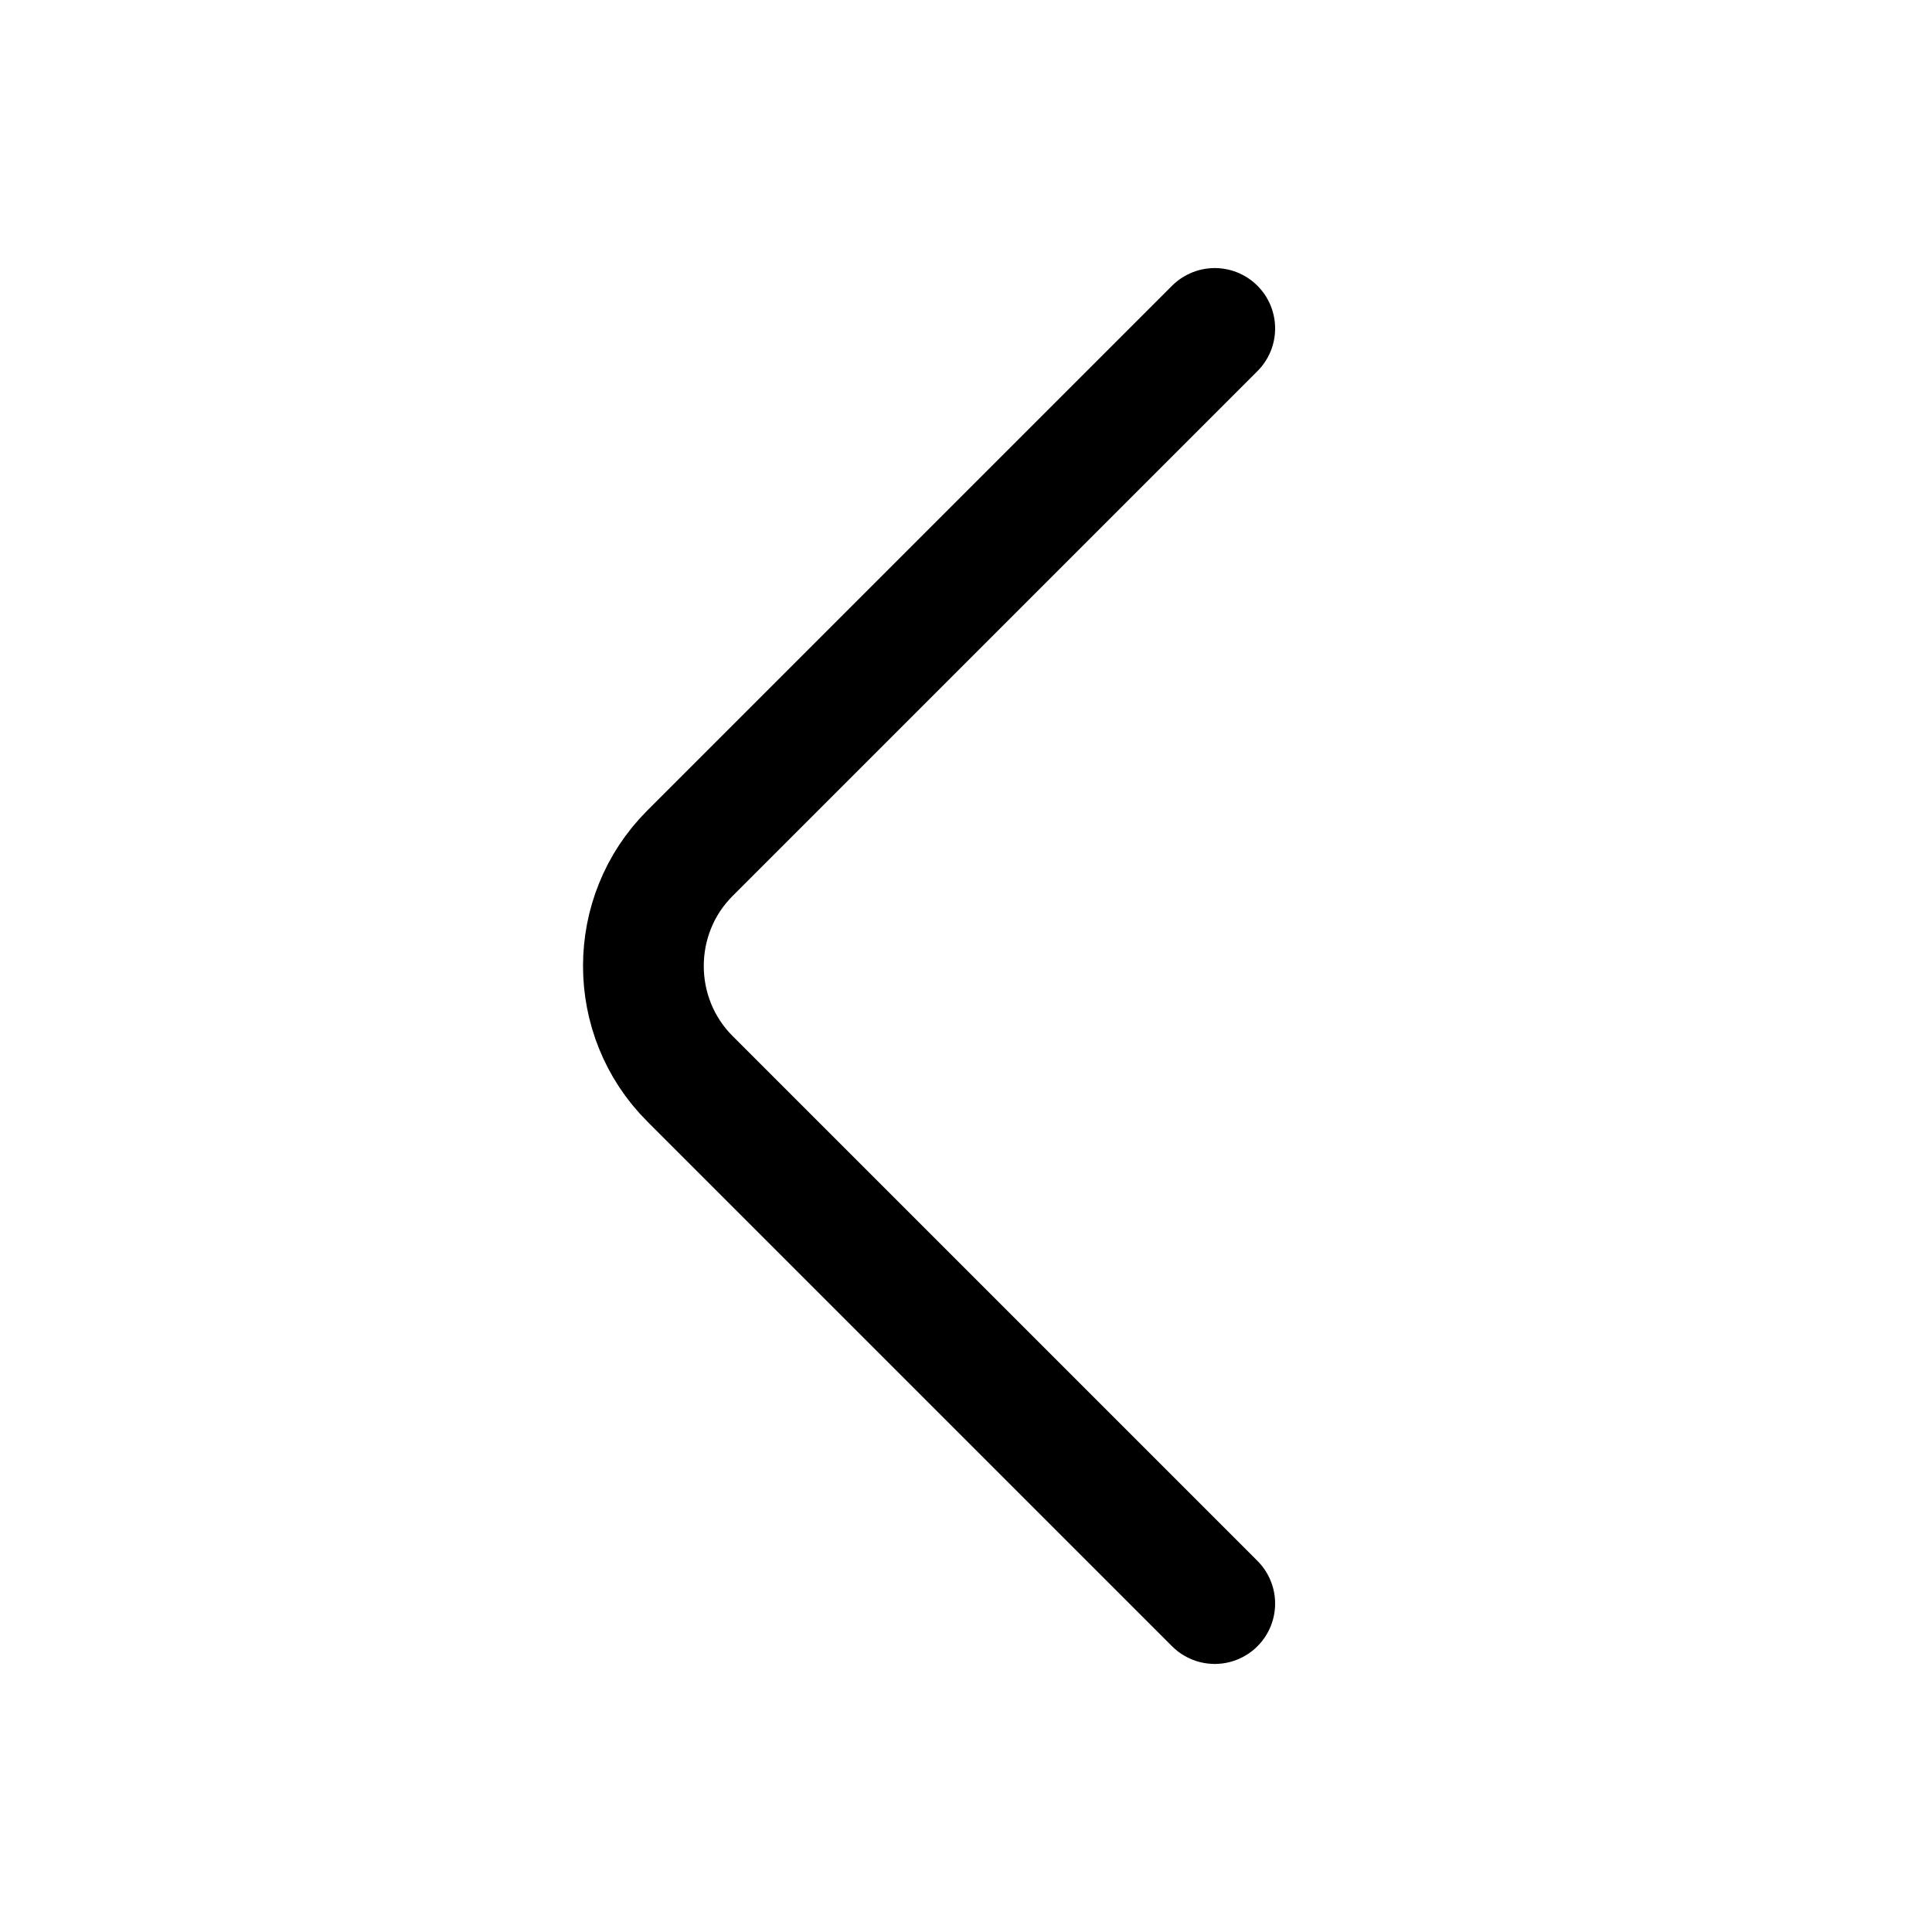
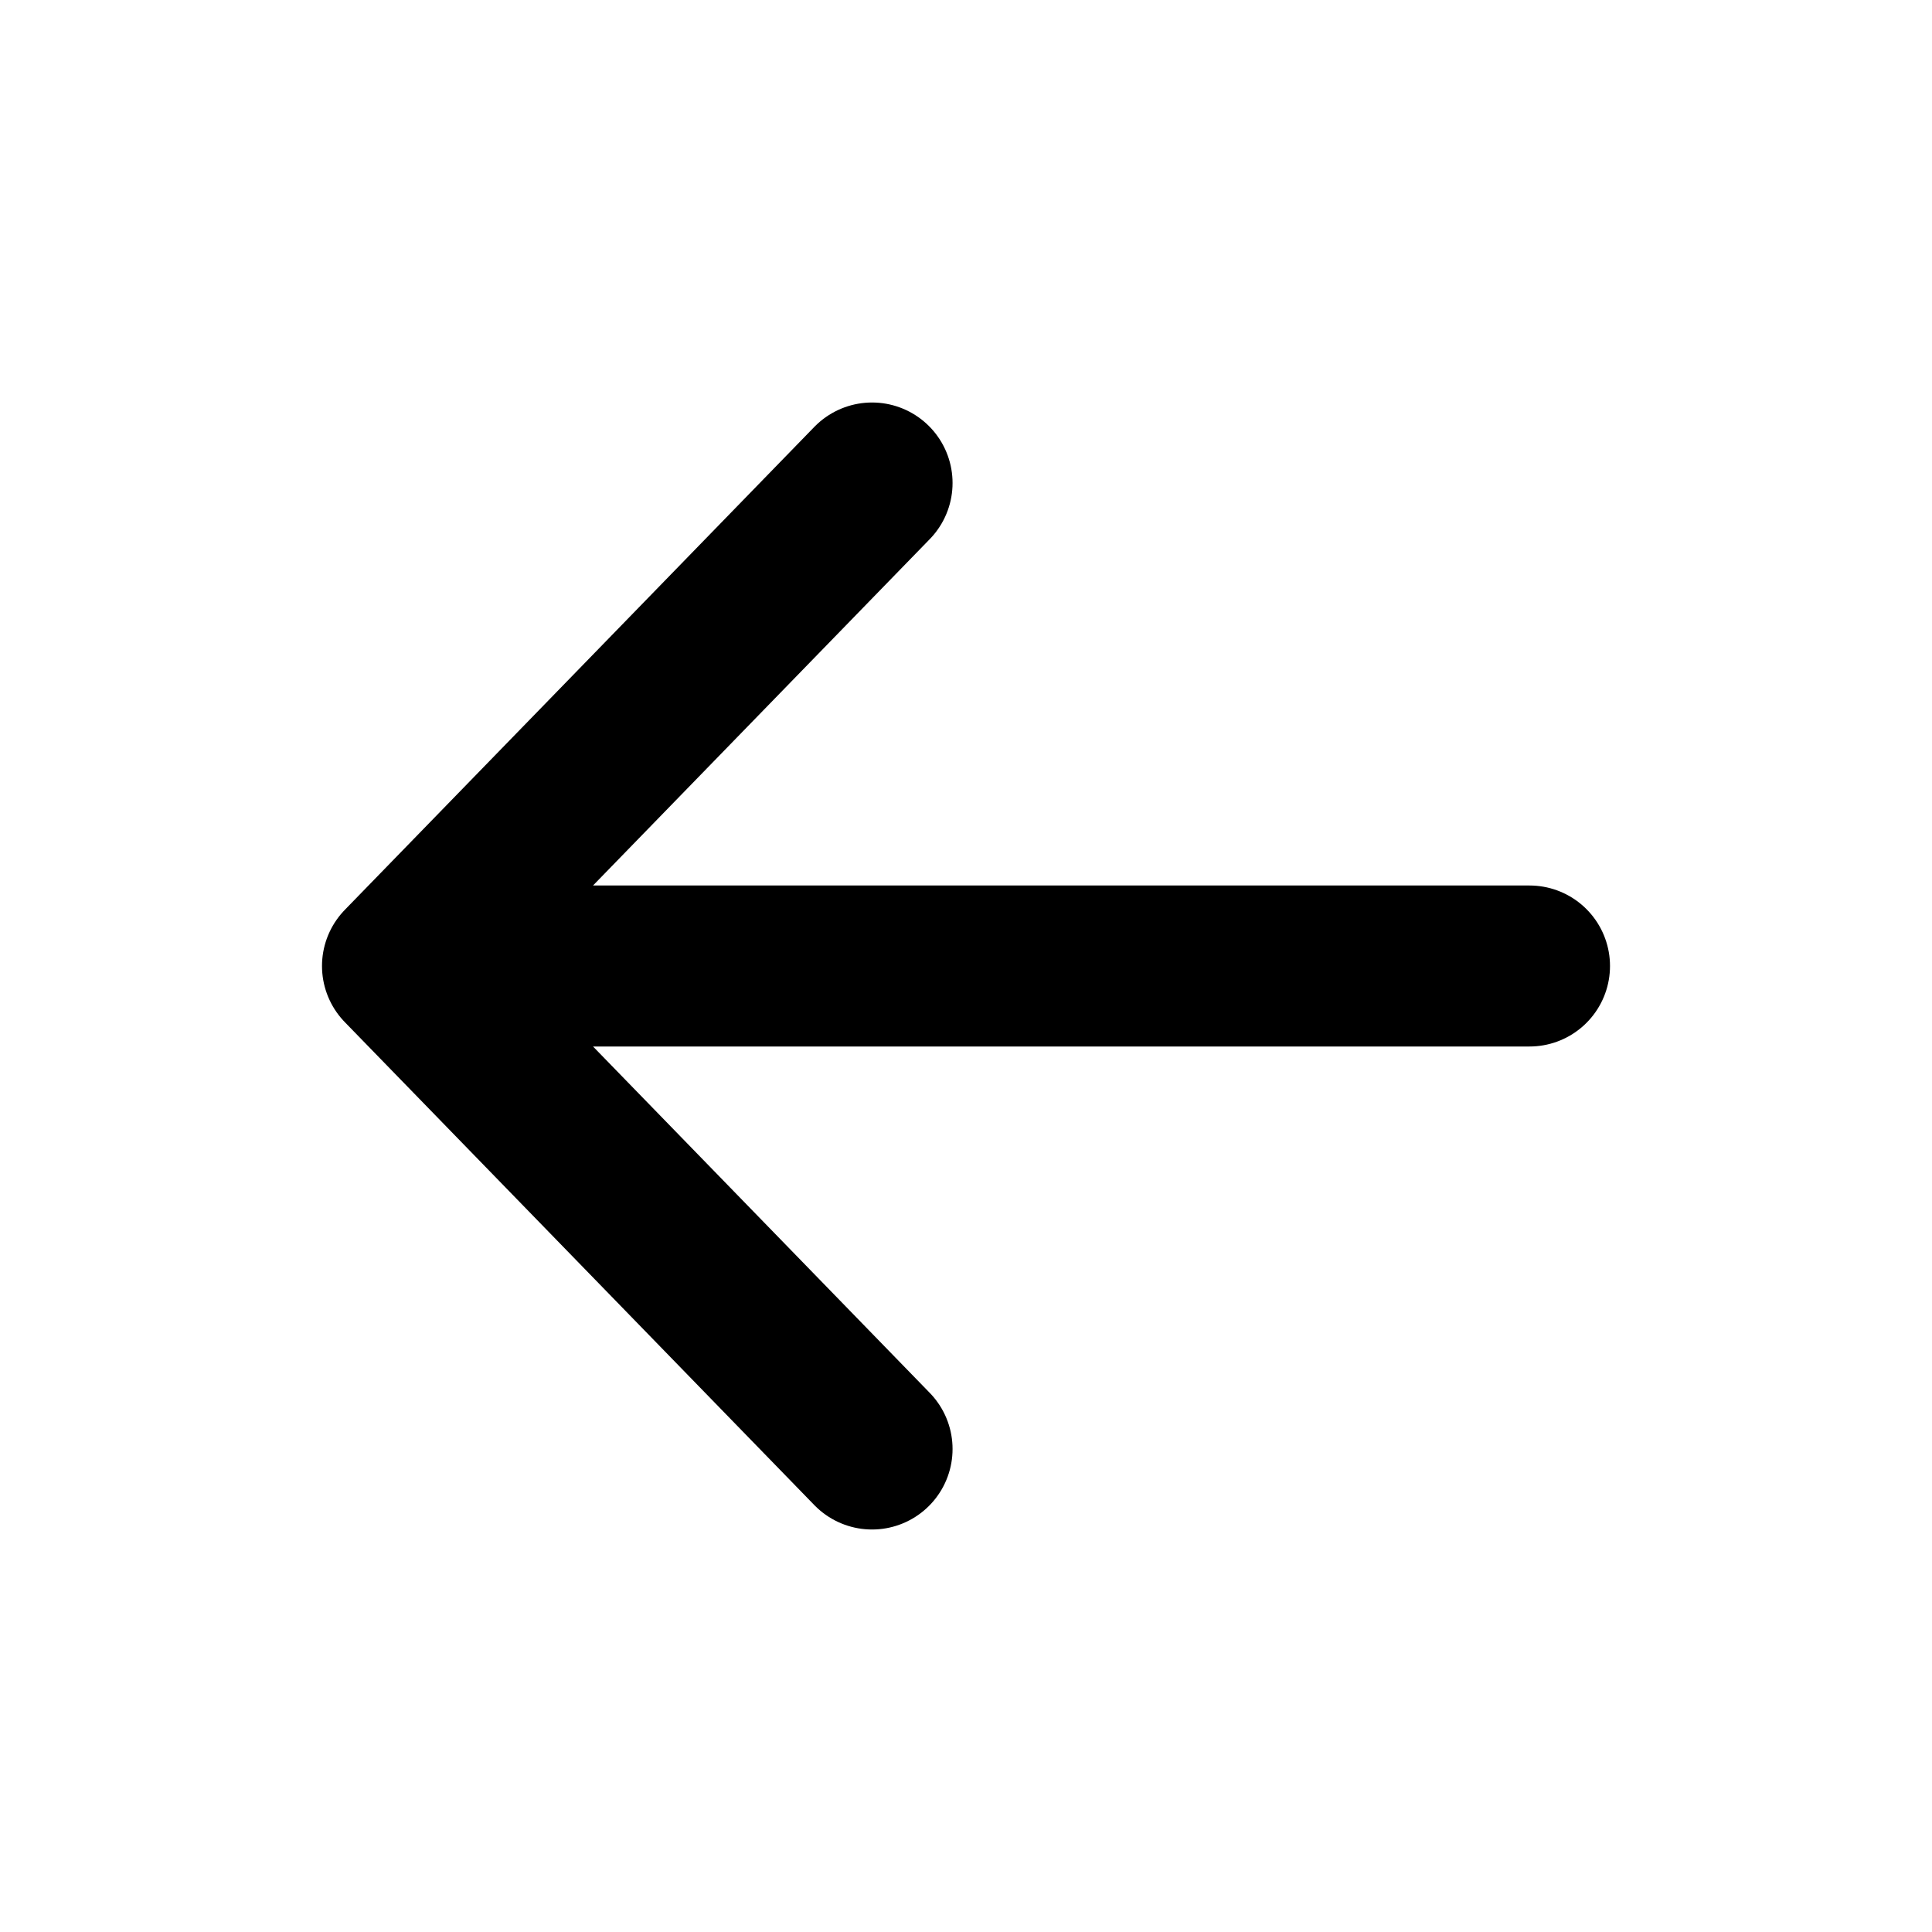
<svg xmlns="http://www.w3.org/2000/svg" width="24" height="24" viewBox="0 0 24 24" fill="none">
-   <path d="M15.09 19.92L8.57 13.4C7.8 12.63 7.8 11.37 8.57 10.6L15.09 4.08" stroke="currentColor" stroke-width="1.5" stroke-miterlimit="10" stroke-linecap="round" stroke-linejoin="round" />
+   <path d="M10.833 18L5 12M5 12L10.833 6M5 12H19" stroke="currentColor" stroke-width="2" stroke-linecap="round" stroke-linejoin="round" />
</svg>
